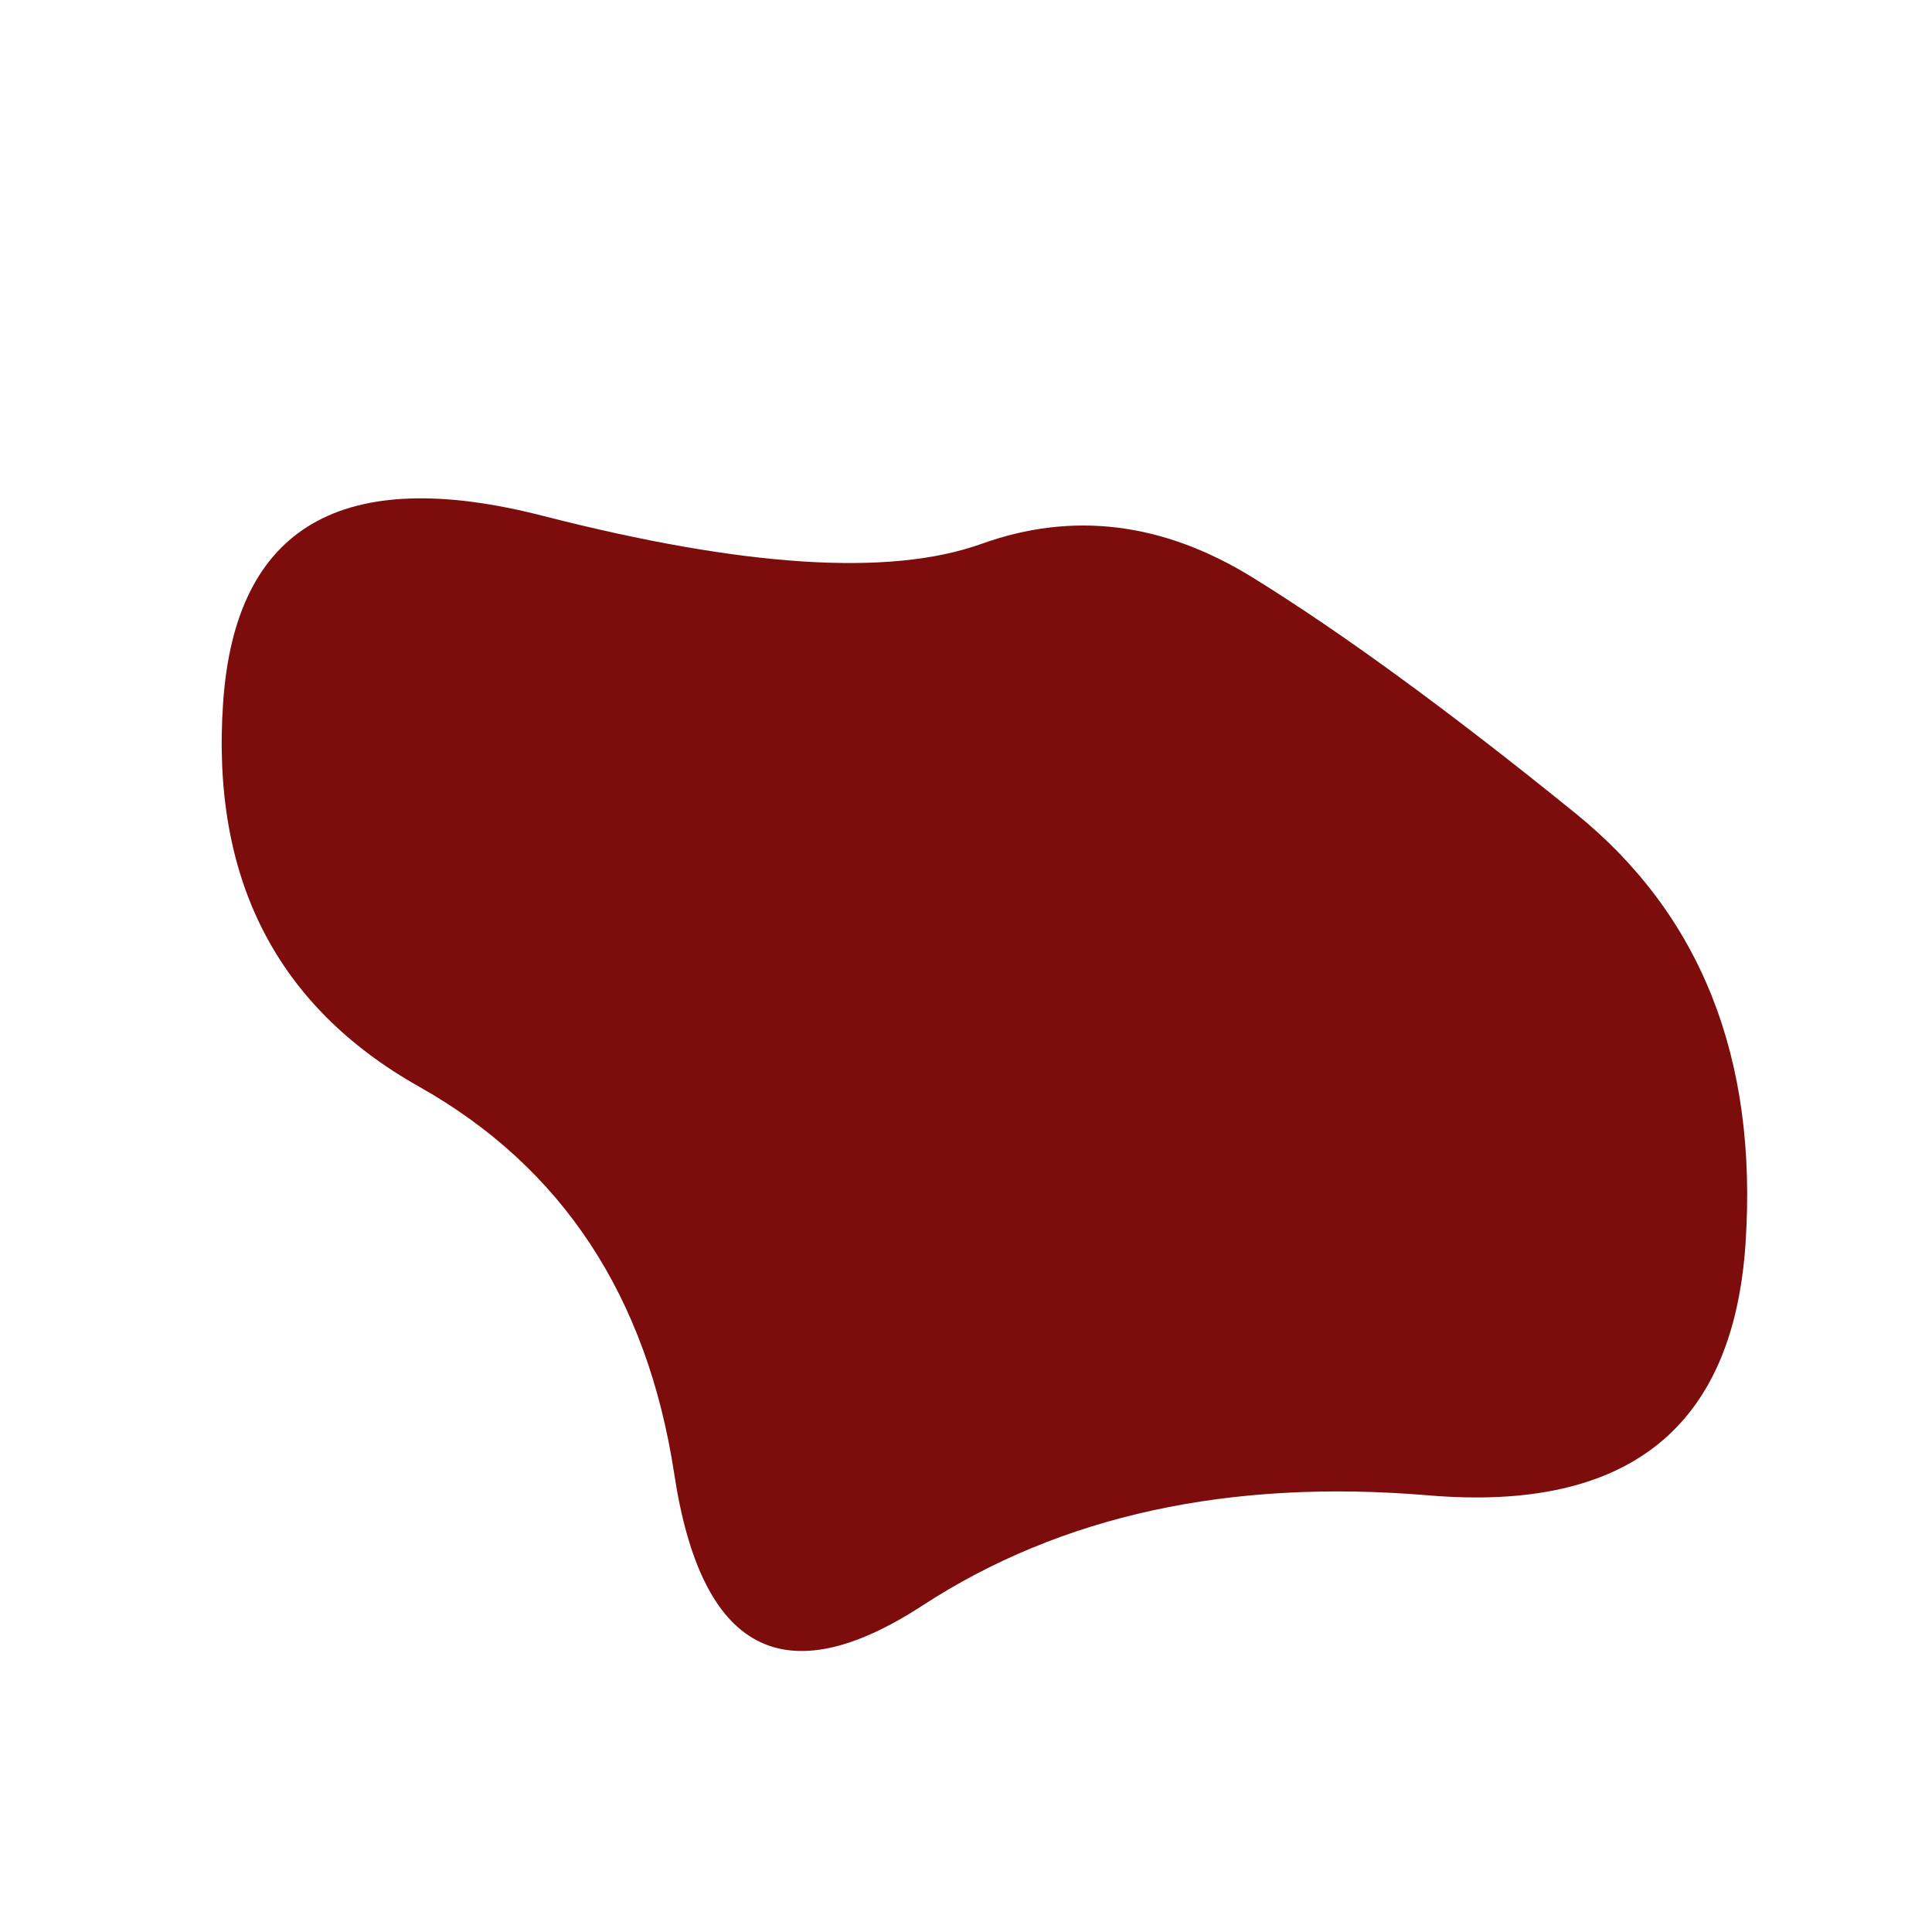
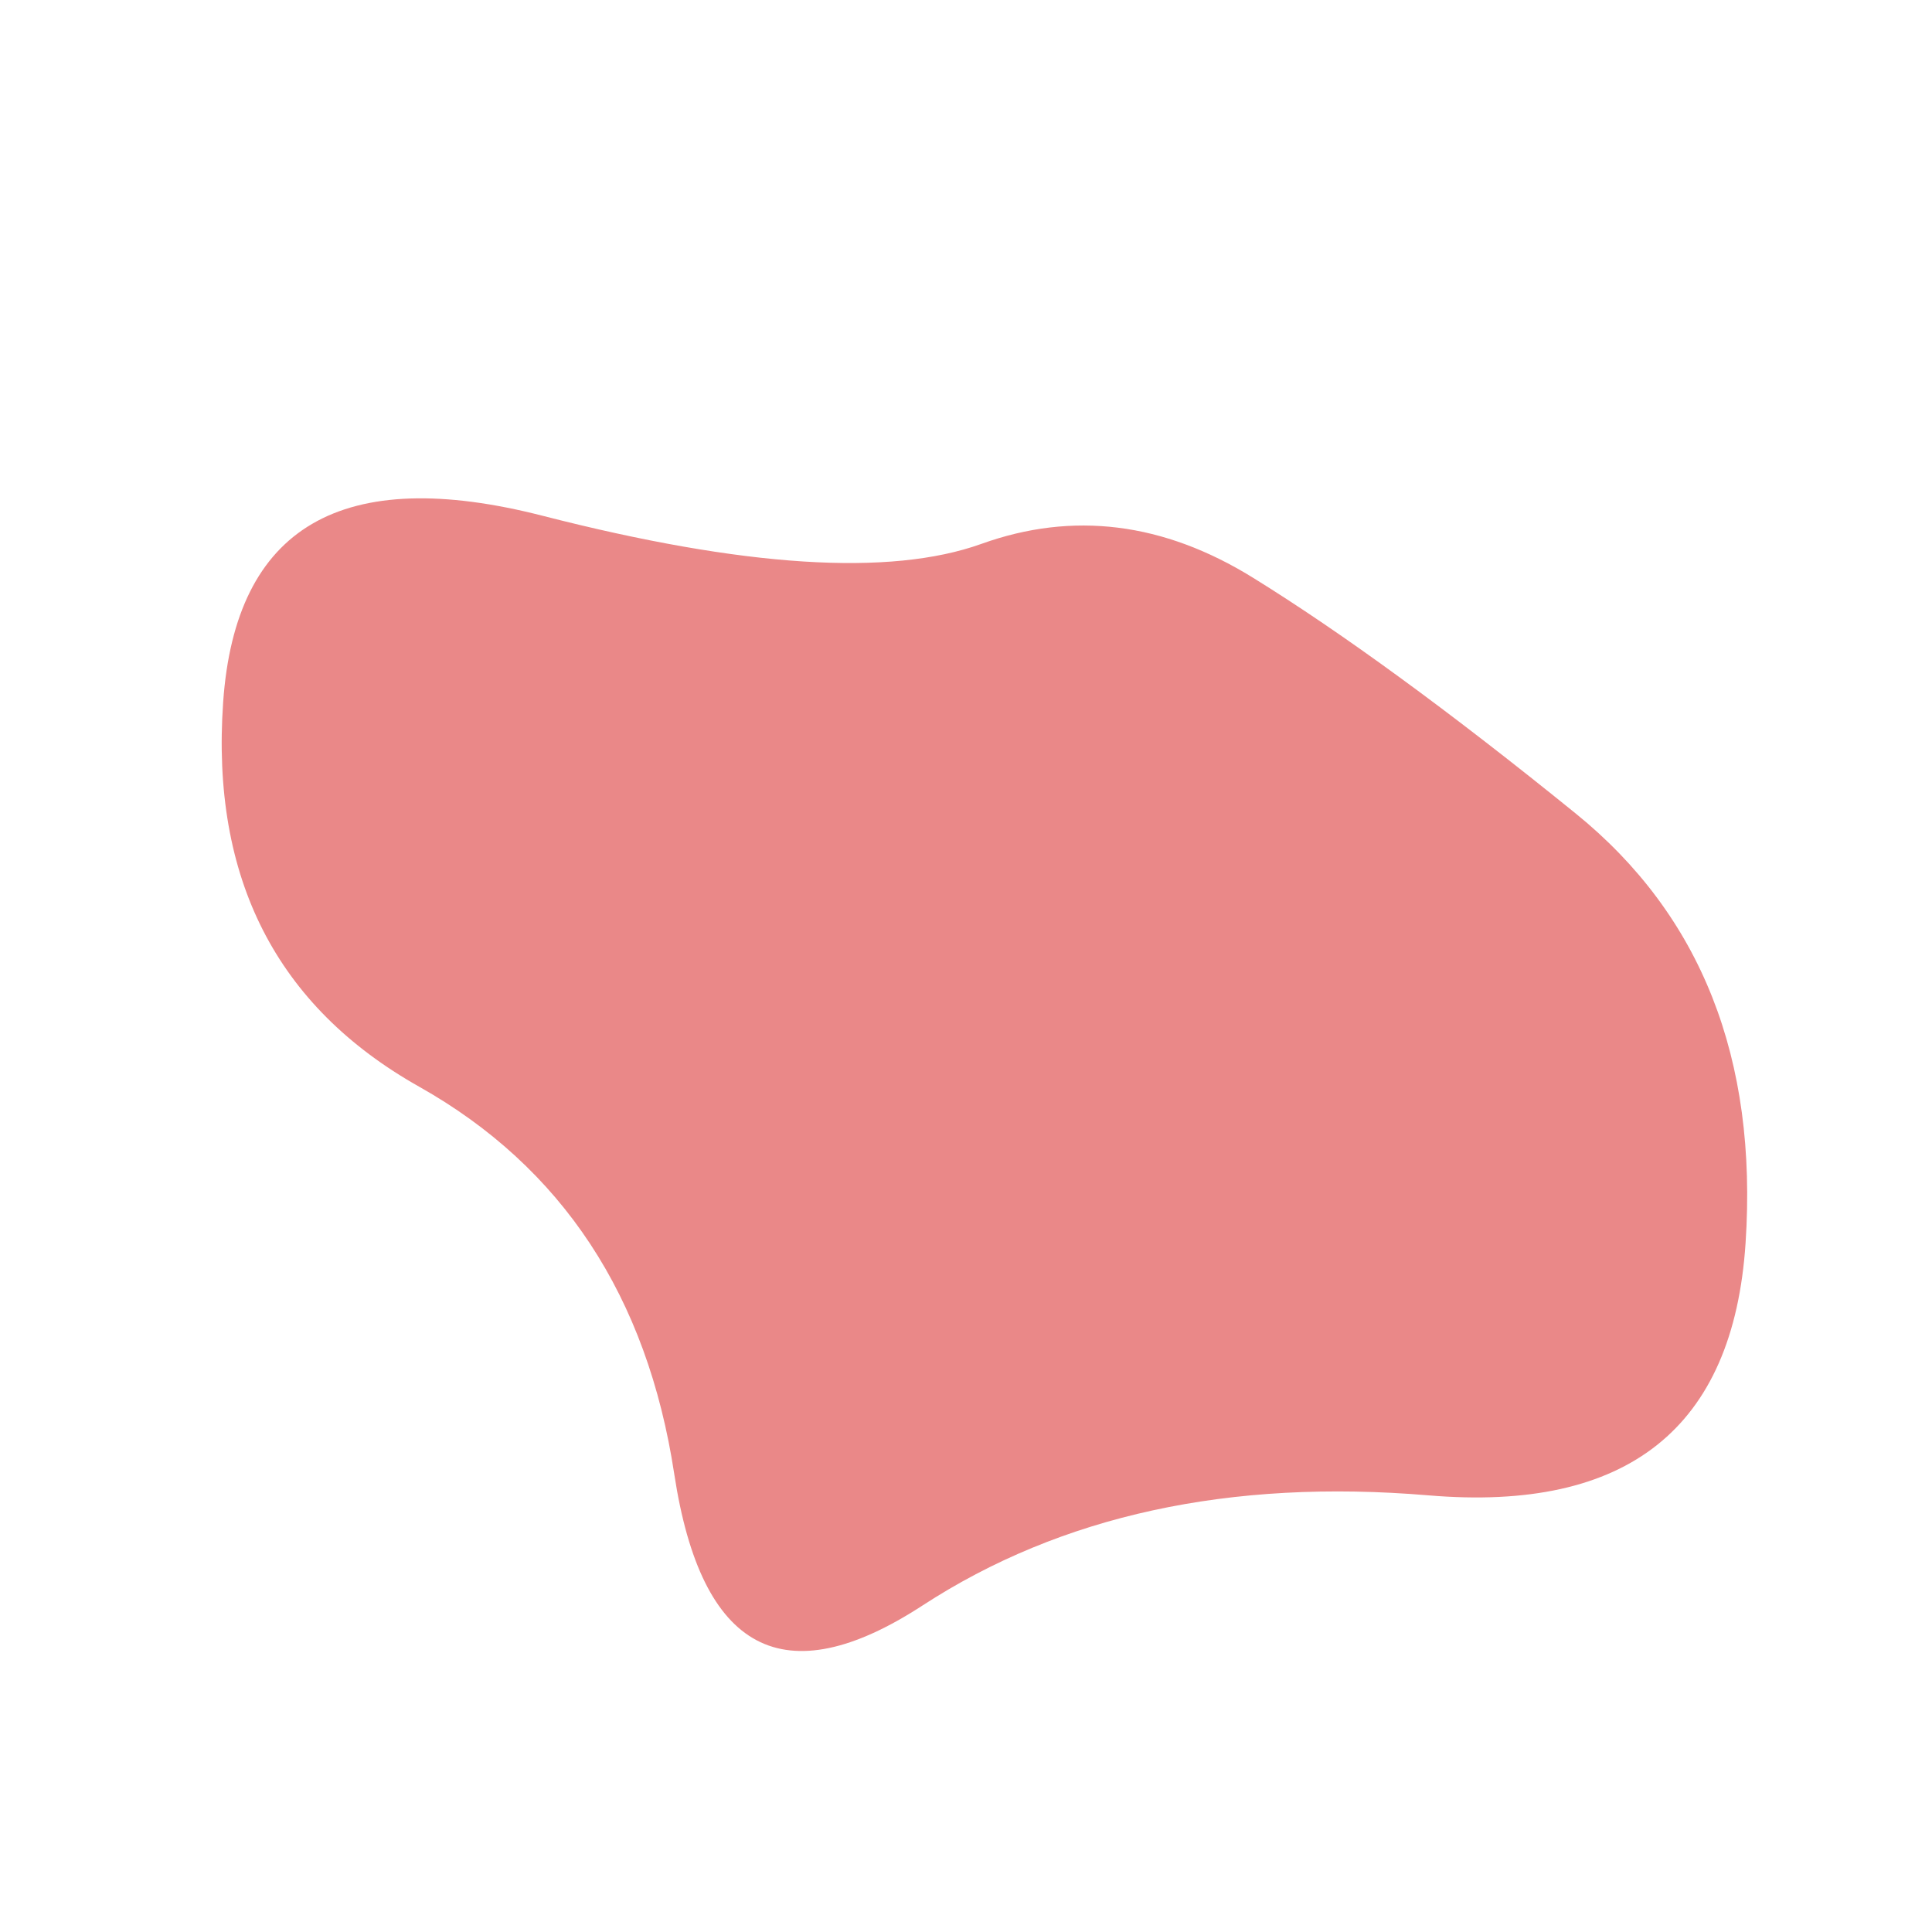
<svg xmlns="http://www.w3.org/2000/svg" width="1000" height="1000">
  <defs>
    <clipPath id="a">
      <path fill="currentColor" d="M903.5 643.5Q894 787 739.5 774t-262 57Q370 901 349 763T217 562.5q-111-62.5-101.5-199T281 267q156 40 227 14.5T648.5 299q69.5 43 167 122t88 222.5Z" />
    </clipPath>
  </defs>
  <g clip-path="url(#a)">
-     <path fill="#7D0C0C" d="M903.5 643.5Q894 787 739.5 774t-262 57Q370 901 349 763T217 562.5q-111-62.5-101.5-199T281 267q156 40 227 14.5T648.5 299q69.5 43 167 122t88 222.5Z" />
+     <path fill="#EA8888" d="M903.5 643.5Q894 787 739.5 774t-262 57Q370 901 349 763T217 562.5q-111-62.5-101.5-199T281 267q156 40 227 14.5T648.5 299q69.5 43 167 122t88 222.5Z" />
  </g>
</svg>
